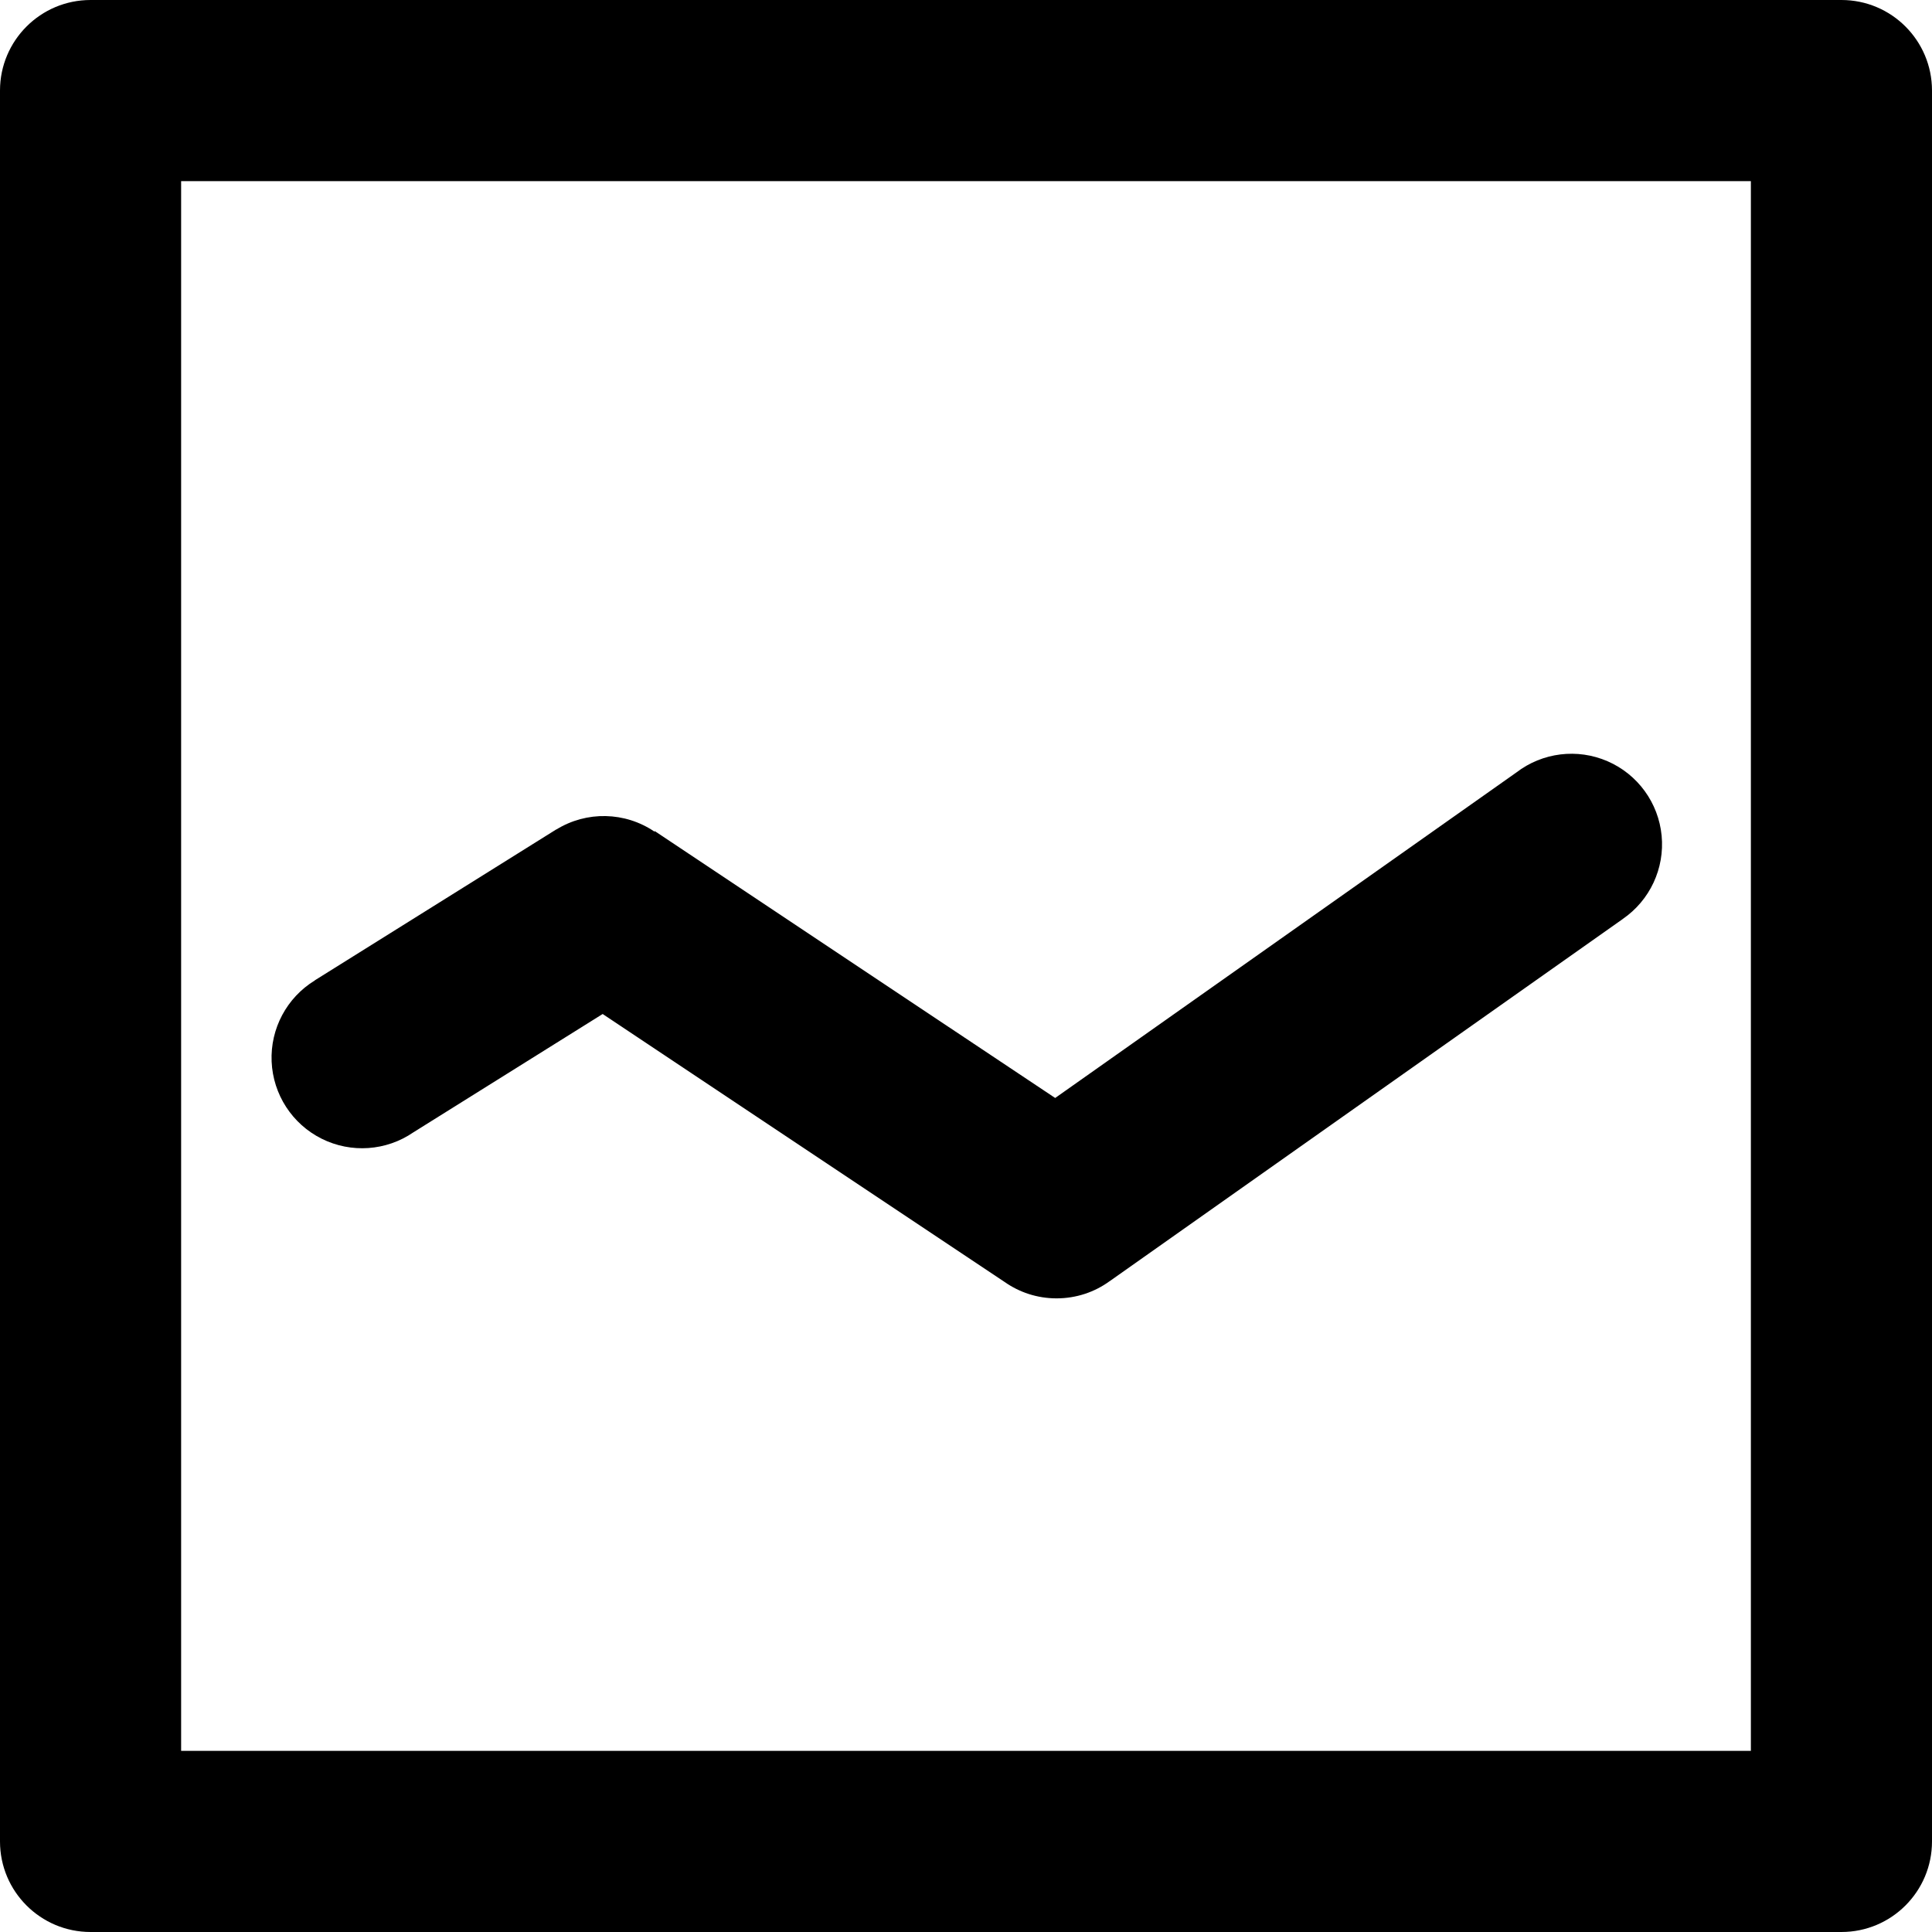
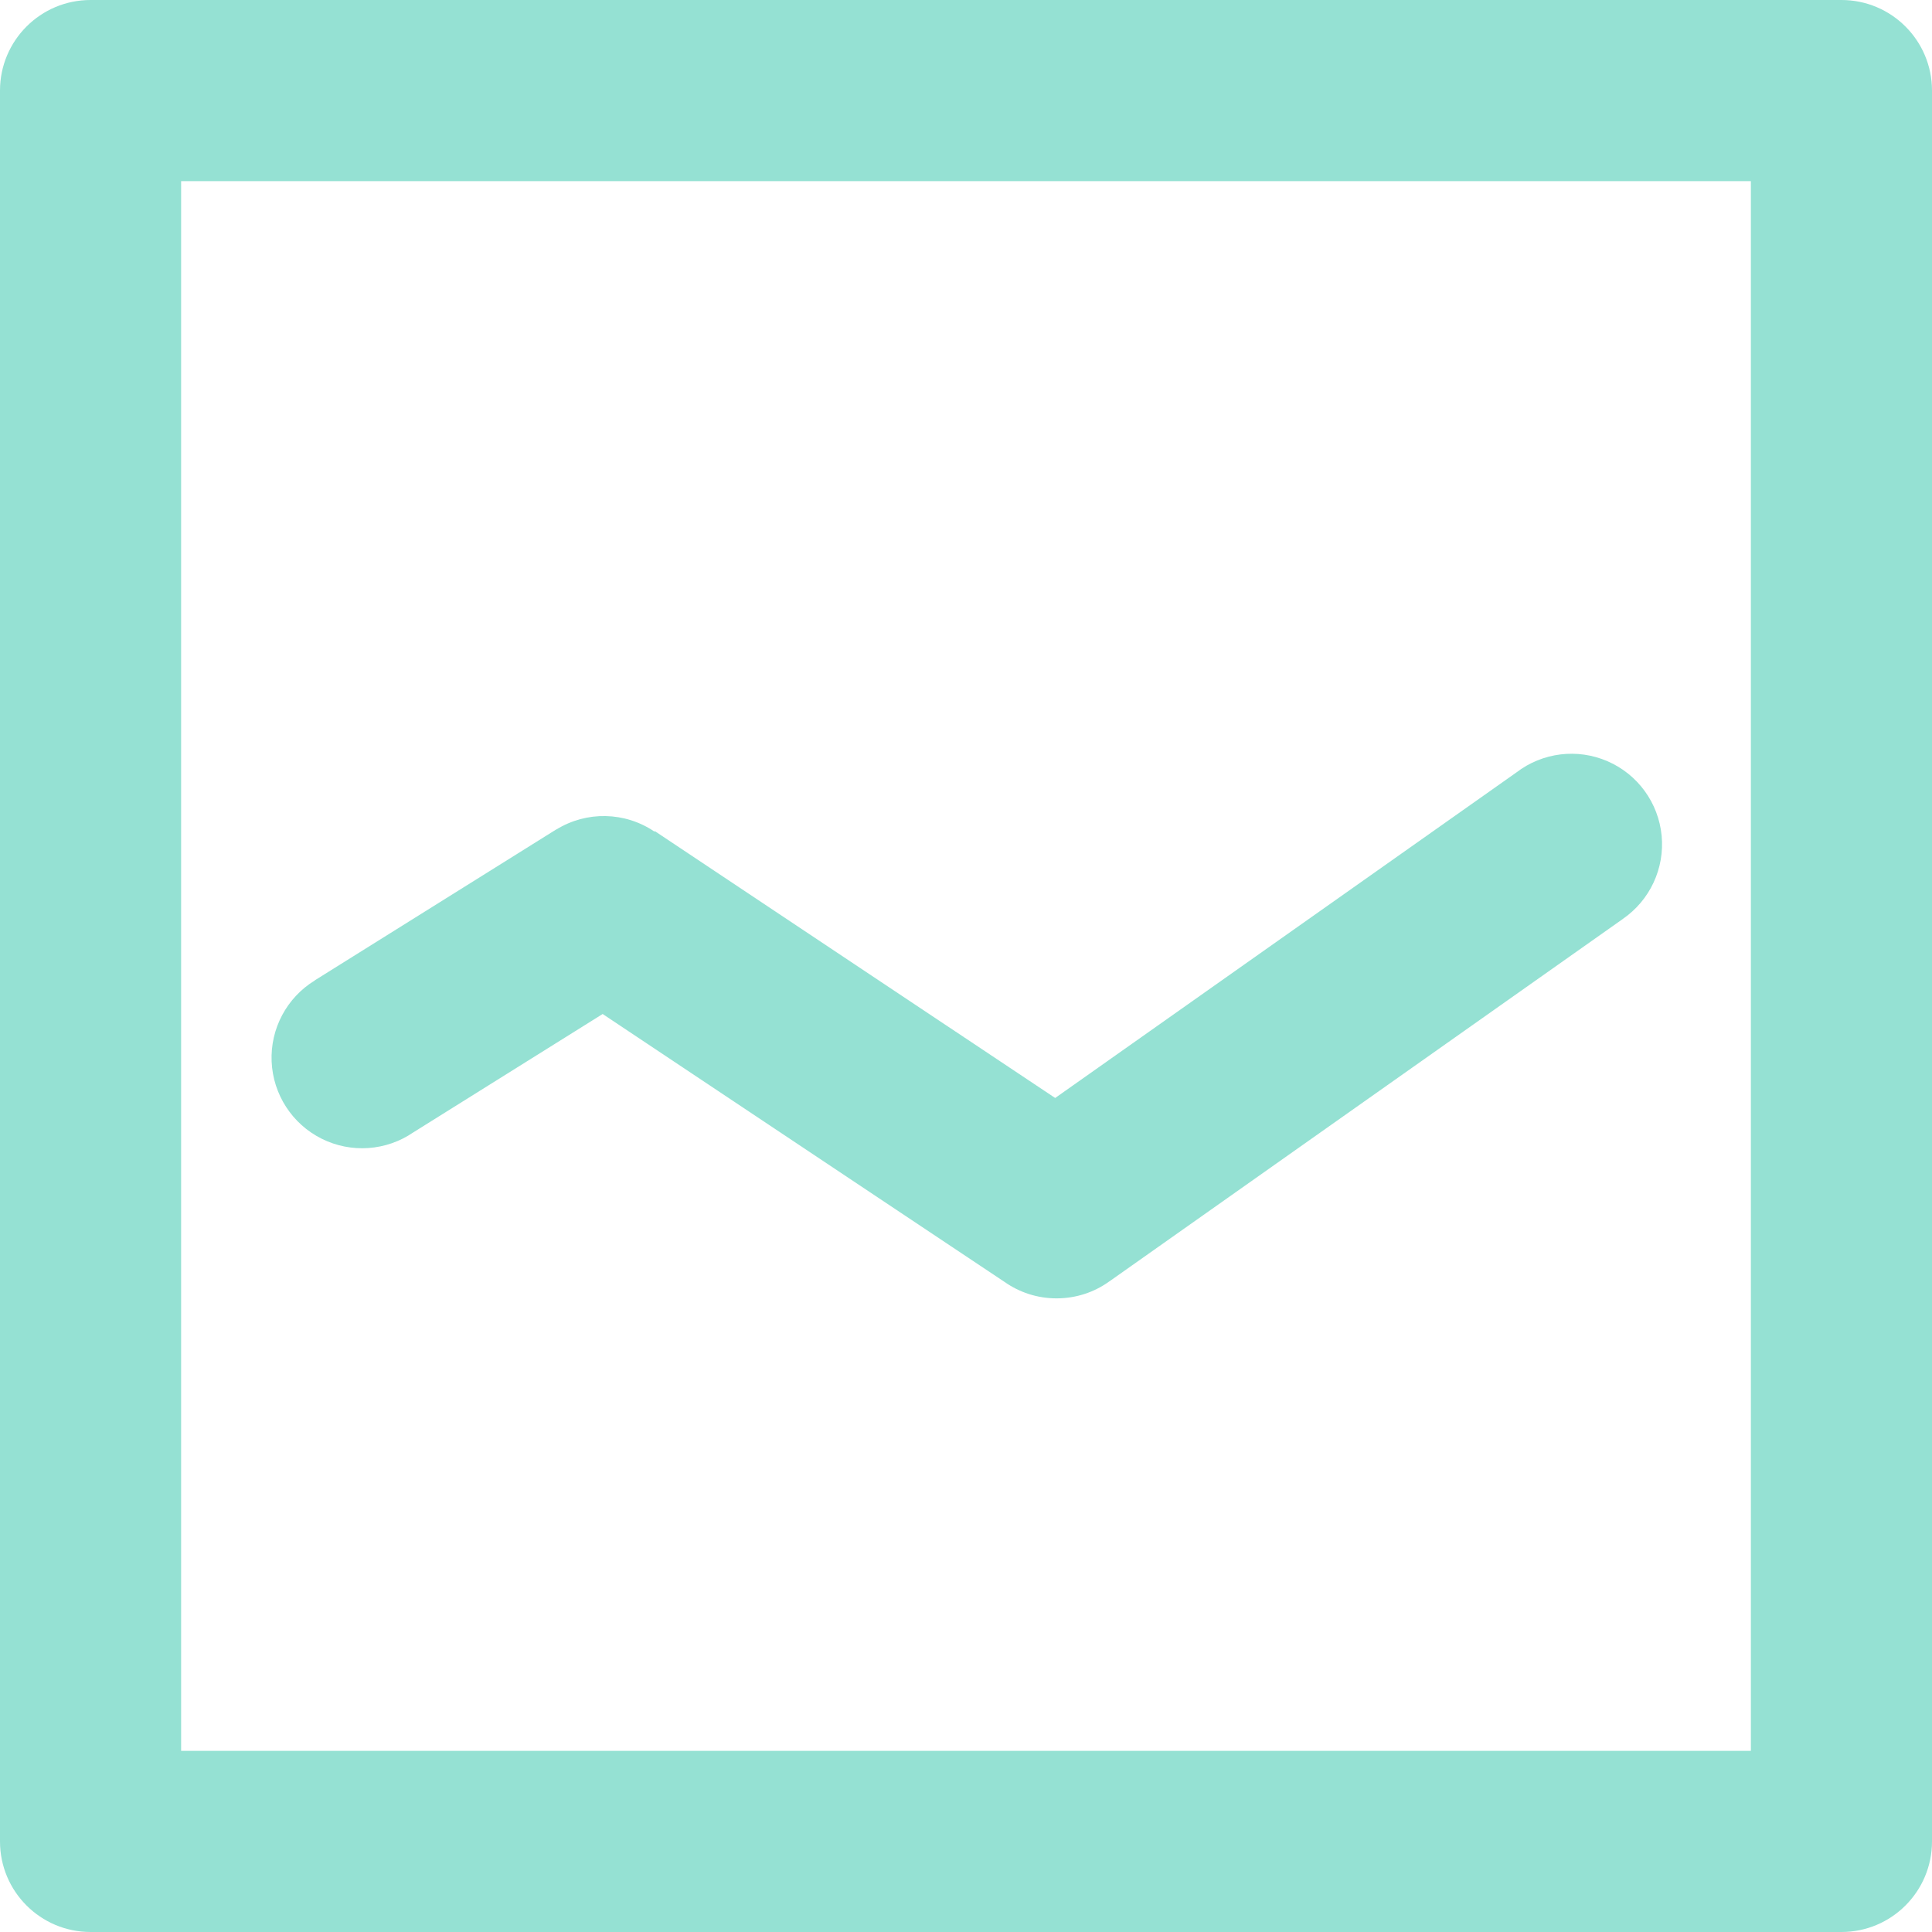
<svg xmlns="http://www.w3.org/2000/svg" viewBox="0 0 32 32">
-   <path d="M30.5 32h-29A1.5 1.5 0 010 30.5V1.499A1.5 1.5 0 011.5 0h29A1.5 1.5 0 0132 1.499V30.5a1.5 1.5 0 01-1.5 1.5zM29 3H3v26h26V3zM5.215 16.239v-.002l4-2.5v.002a1.497 1.497 0 011.625.035l.006-.008 6.631 4.42 7.638-5.391a1.5 1.5 0 111.763 2.426h.001l-8.5 6h-.001c-.246.179-.55.284-.878.284-.321 0-.618-.101-.861-.272l-6.657-4.438-3.135 1.96a1.5 1.5 0 11-1.632-2.516z" />
+   <path fill="rgb(149, 225, 211)" d="M30.5 32h-29A1.5 1.5 0 010 30.5V1.499A1.5 1.5 0 011.5 0h29A1.5 1.5 0 0132 1.499V30.5a1.5 1.5 0 01-1.5 1.5zM29 3H3v26h26V3zM5.215 16.239v-.002l4-2.5v.002a1.497 1.497 0 011.625.035l.006-.008 6.631 4.42 7.638-5.391a1.5 1.5 0 111.763 2.426h.001l-8.5 6h-.001c-.246.179-.55.284-.878.284-.321 0-.618-.101-.861-.272l-6.657-4.438-3.135 1.96a1.5 1.5 0 11-1.632-2.516z" />
</svg>
